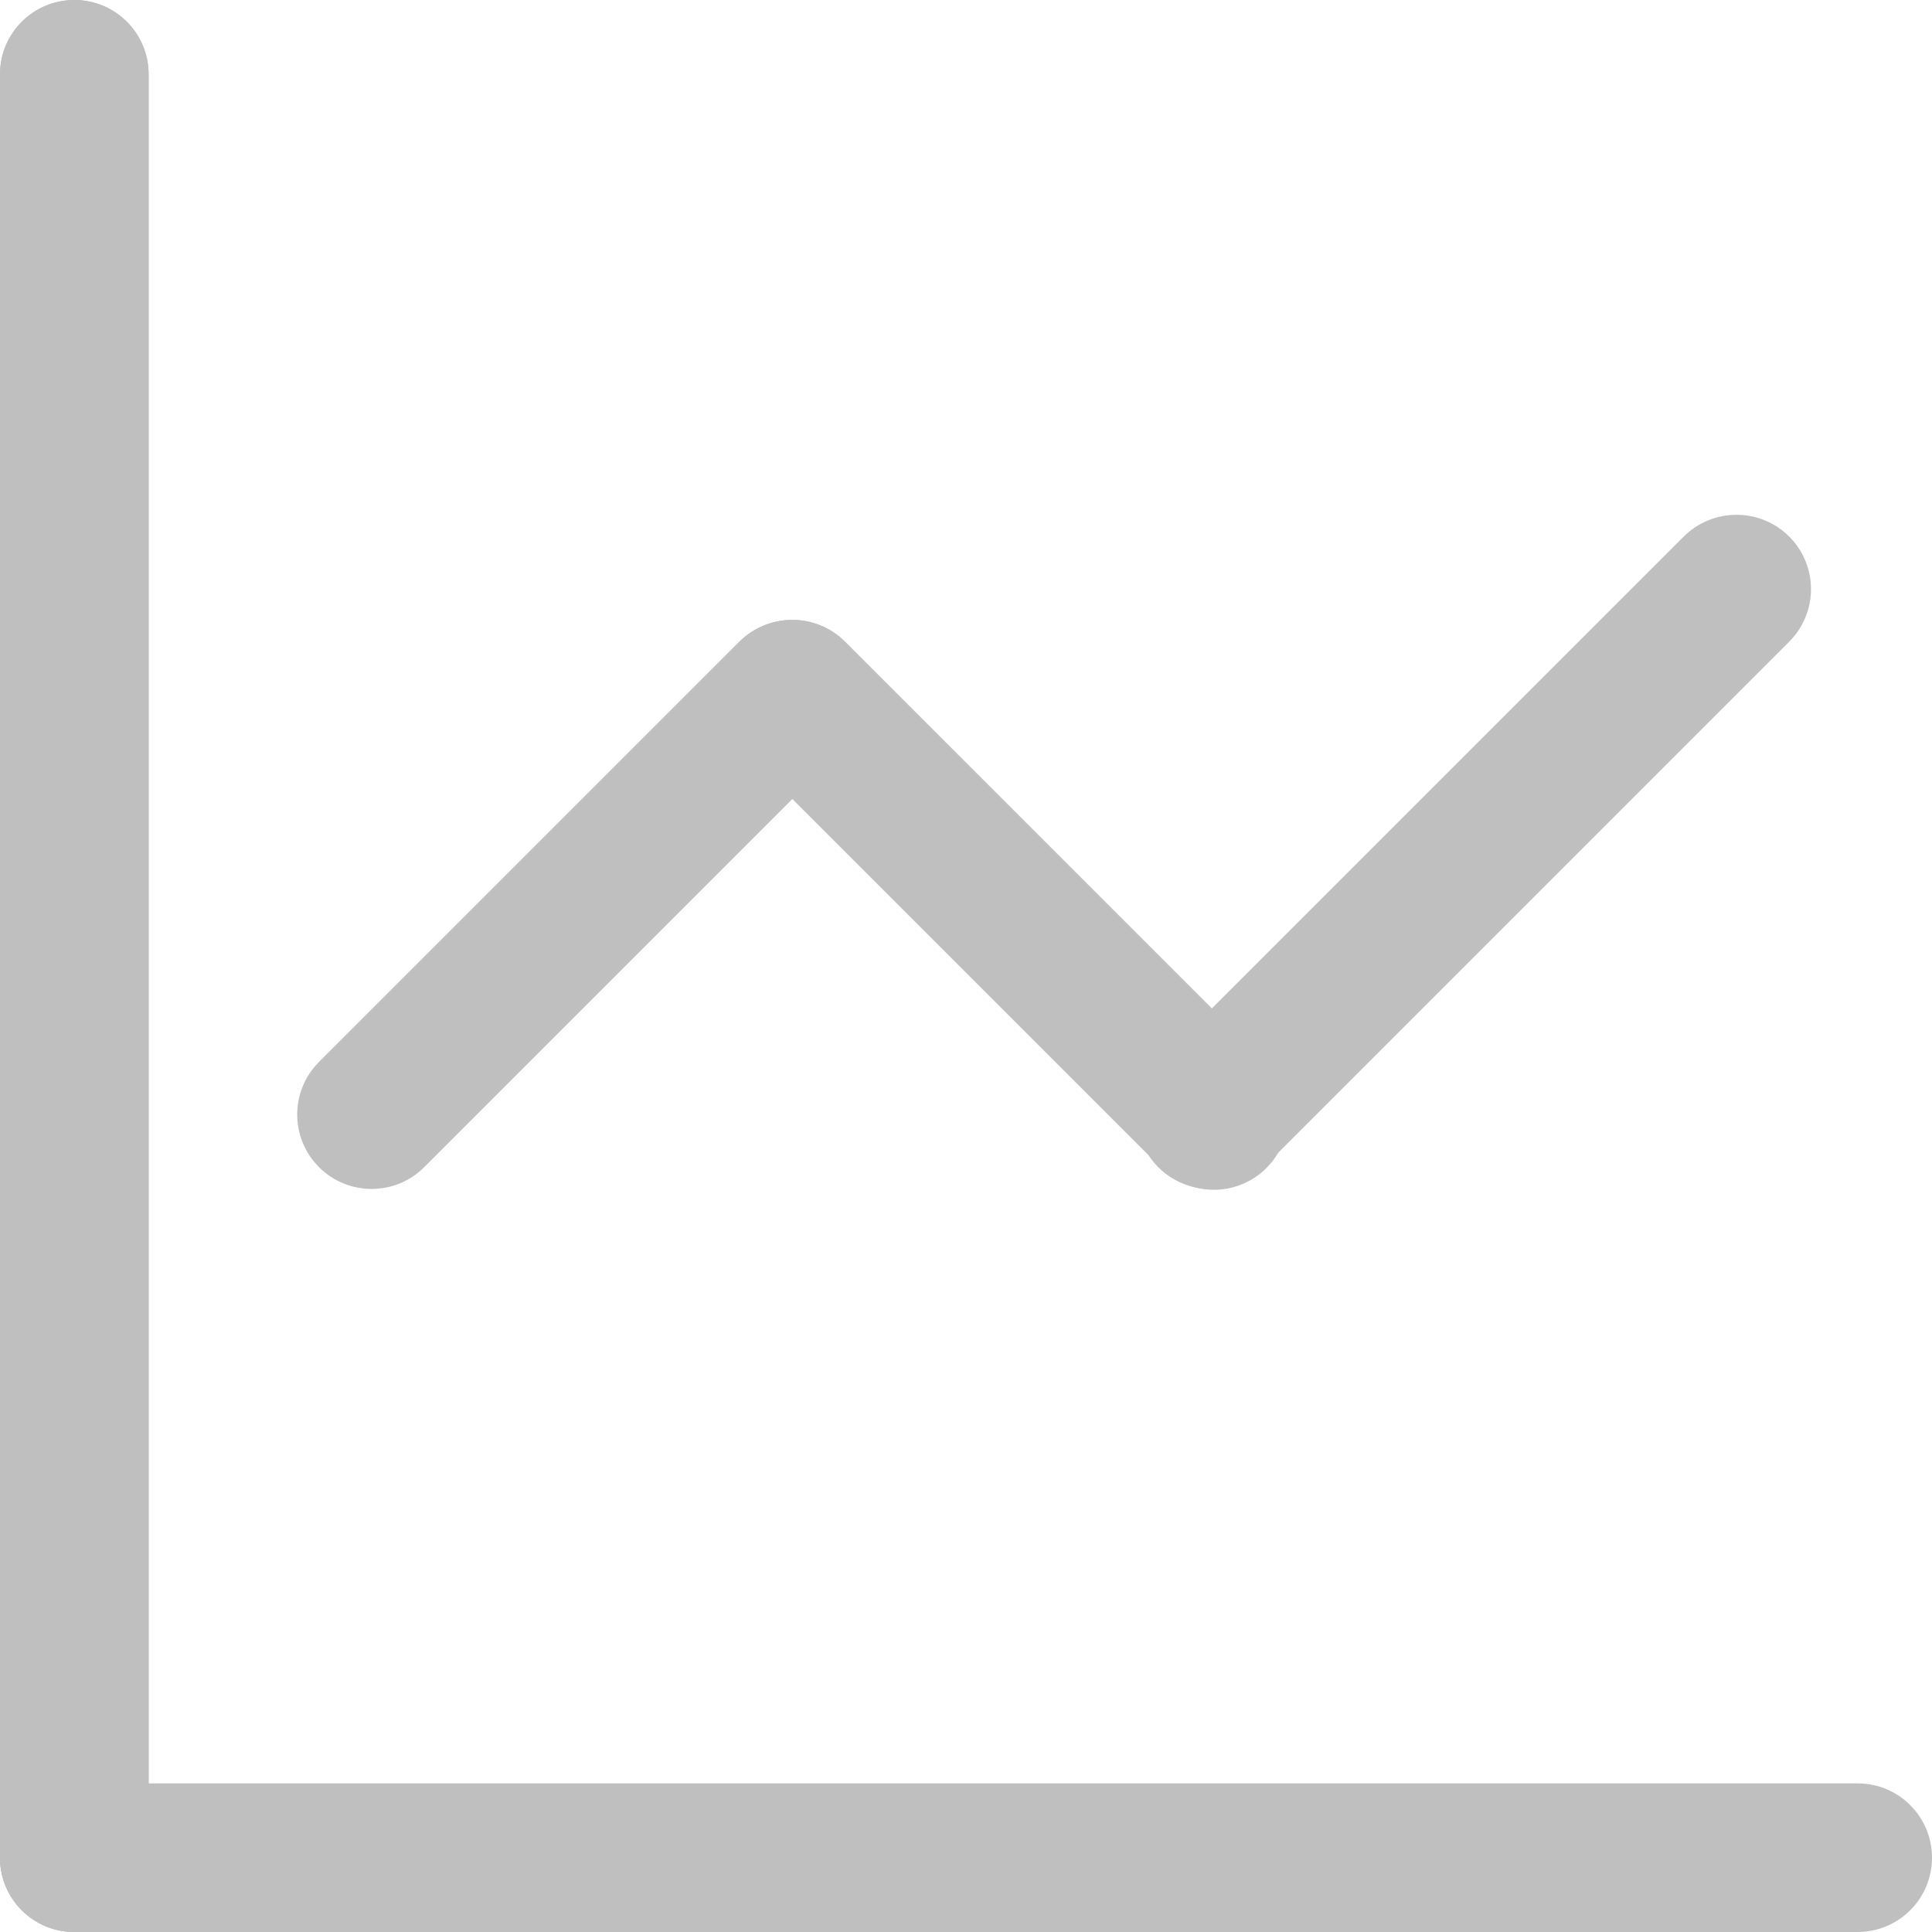
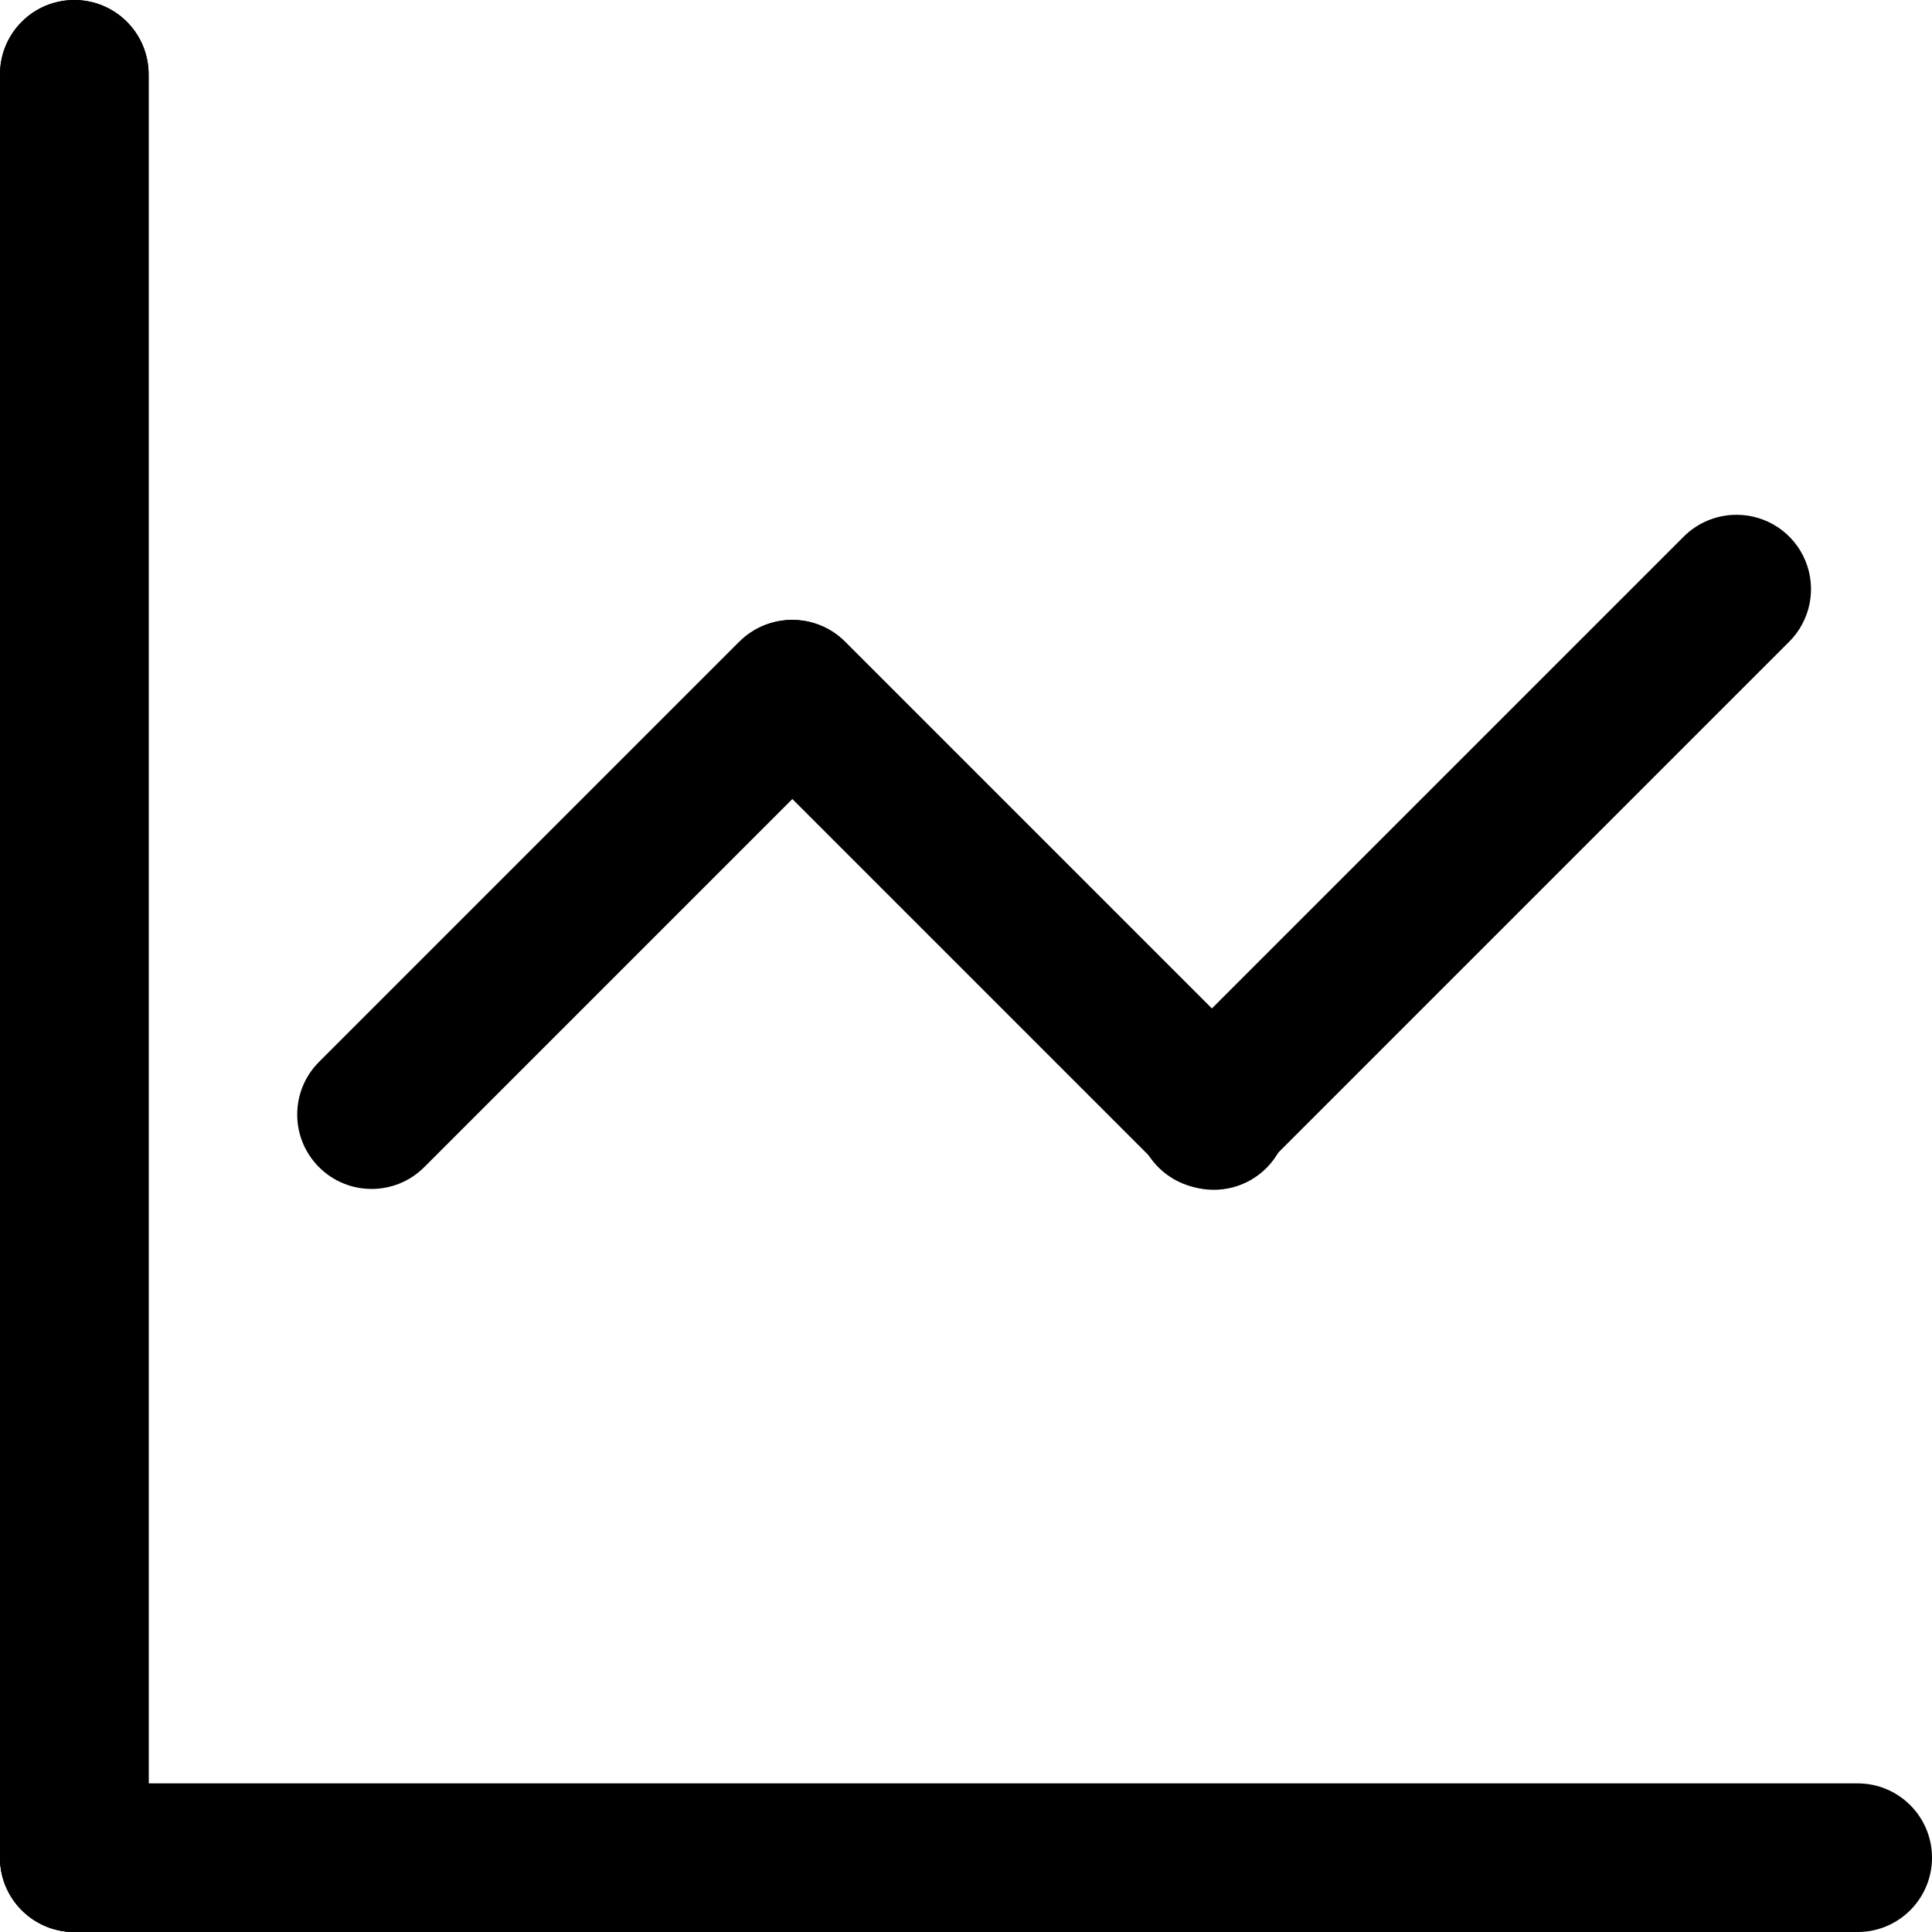
<svg xmlns="http://www.w3.org/2000/svg" t="1619598314756" class="icon" viewBox="0 0 1024 1024" version="1.1" p-id="5455" width="200" height="200">
  <defs>
    <style type="text/css" />
  </defs>
-   <path d="M39.385 0A39.385 39.385 0 0 0 0 39.385v945.23a39.385 39.385 0 0 0 78.77 0V39.385A39.385 39.385 0 0 0 39.384 0z" p-id="5456" fill="#bfbfbf" />
-   <path d="M984.615 945.23H39.385a39.385 39.385 0 0 0 0 78.77h945.23a39.385 39.385 0 0 0 0-78.77z" p-id="5457" fill="#bfbfbf" />
-   <path d="M39.385 0A39.385 39.385 0 0 0 0 39.385v945.23a39.385 39.385 0 0 0 78.77 0V39.385A39.385 39.385 0 0 0 39.384 0zM419.76 328.546a39.542 39.542 0 0 0-27.884 11.5l-222.76 222.76a39.385 39.385 0 0 0 55.69 55.848l222.76-222.76a39.385 39.385 0 0 0-27.806-67.348z" p-id="5458" fill="#bfbfbf" />
-   <path d="M420.076 328.546a39.385 39.385 0 0 0-27.884 67.19l222.76 222.76a39.385 39.385 0 1 0 55.847-55.532l-222.76-222.76a39.385 39.385 0 0 0-27.963-11.658z" p-id="5459" fill="#bfbfbf" />
-   <path d="M920.34 272.857a39.542 39.542 0 0 0-27.885 11.5L613.927 562.885a39.385 39.385 0 0 0 55.848 55.769l278.528-278.528a39.385 39.385 0 0 0-27.963-67.27z" p-id="5460" fill="#bfbfbf" />
+   <path d="M39.385 0A39.385 39.385 0 0 0 0 39.385v945.23a39.385 39.385 0 0 0 78.77 0V39.385A39.385 39.385 0 0 0 39.384 0z" p-id="5456" />
+   <path d="M984.615 945.23H39.385a39.385 39.385 0 0 0 0 78.77h945.23a39.385 39.385 0 0 0 0-78.77z" p-id="5457" />
+   <path d="M39.385 0A39.385 39.385 0 0 0 0 39.385v945.23a39.385 39.385 0 0 0 78.77 0V39.385A39.385 39.385 0 0 0 39.384 0zM419.76 328.546a39.542 39.542 0 0 0-27.884 11.5l-222.76 222.76a39.385 39.385 0 0 0 55.69 55.848l222.76-222.76a39.385 39.385 0 0 0-27.806-67.348z" p-id="5458" />
+   <path d="M420.076 328.546a39.385 39.385 0 0 0-27.884 67.19l222.76 222.76a39.385 39.385 0 1 0 55.847-55.532l-222.76-222.76a39.385 39.385 0 0 0-27.963-11.658z" p-id="5459" />
+   <path d="M920.34 272.857a39.542 39.542 0 0 0-27.885 11.5L613.927 562.885a39.385 39.385 0 0 0 55.848 55.769l278.528-278.528a39.385 39.385 0 0 0-27.963-67.27z" p-id="5460" />
</svg>
